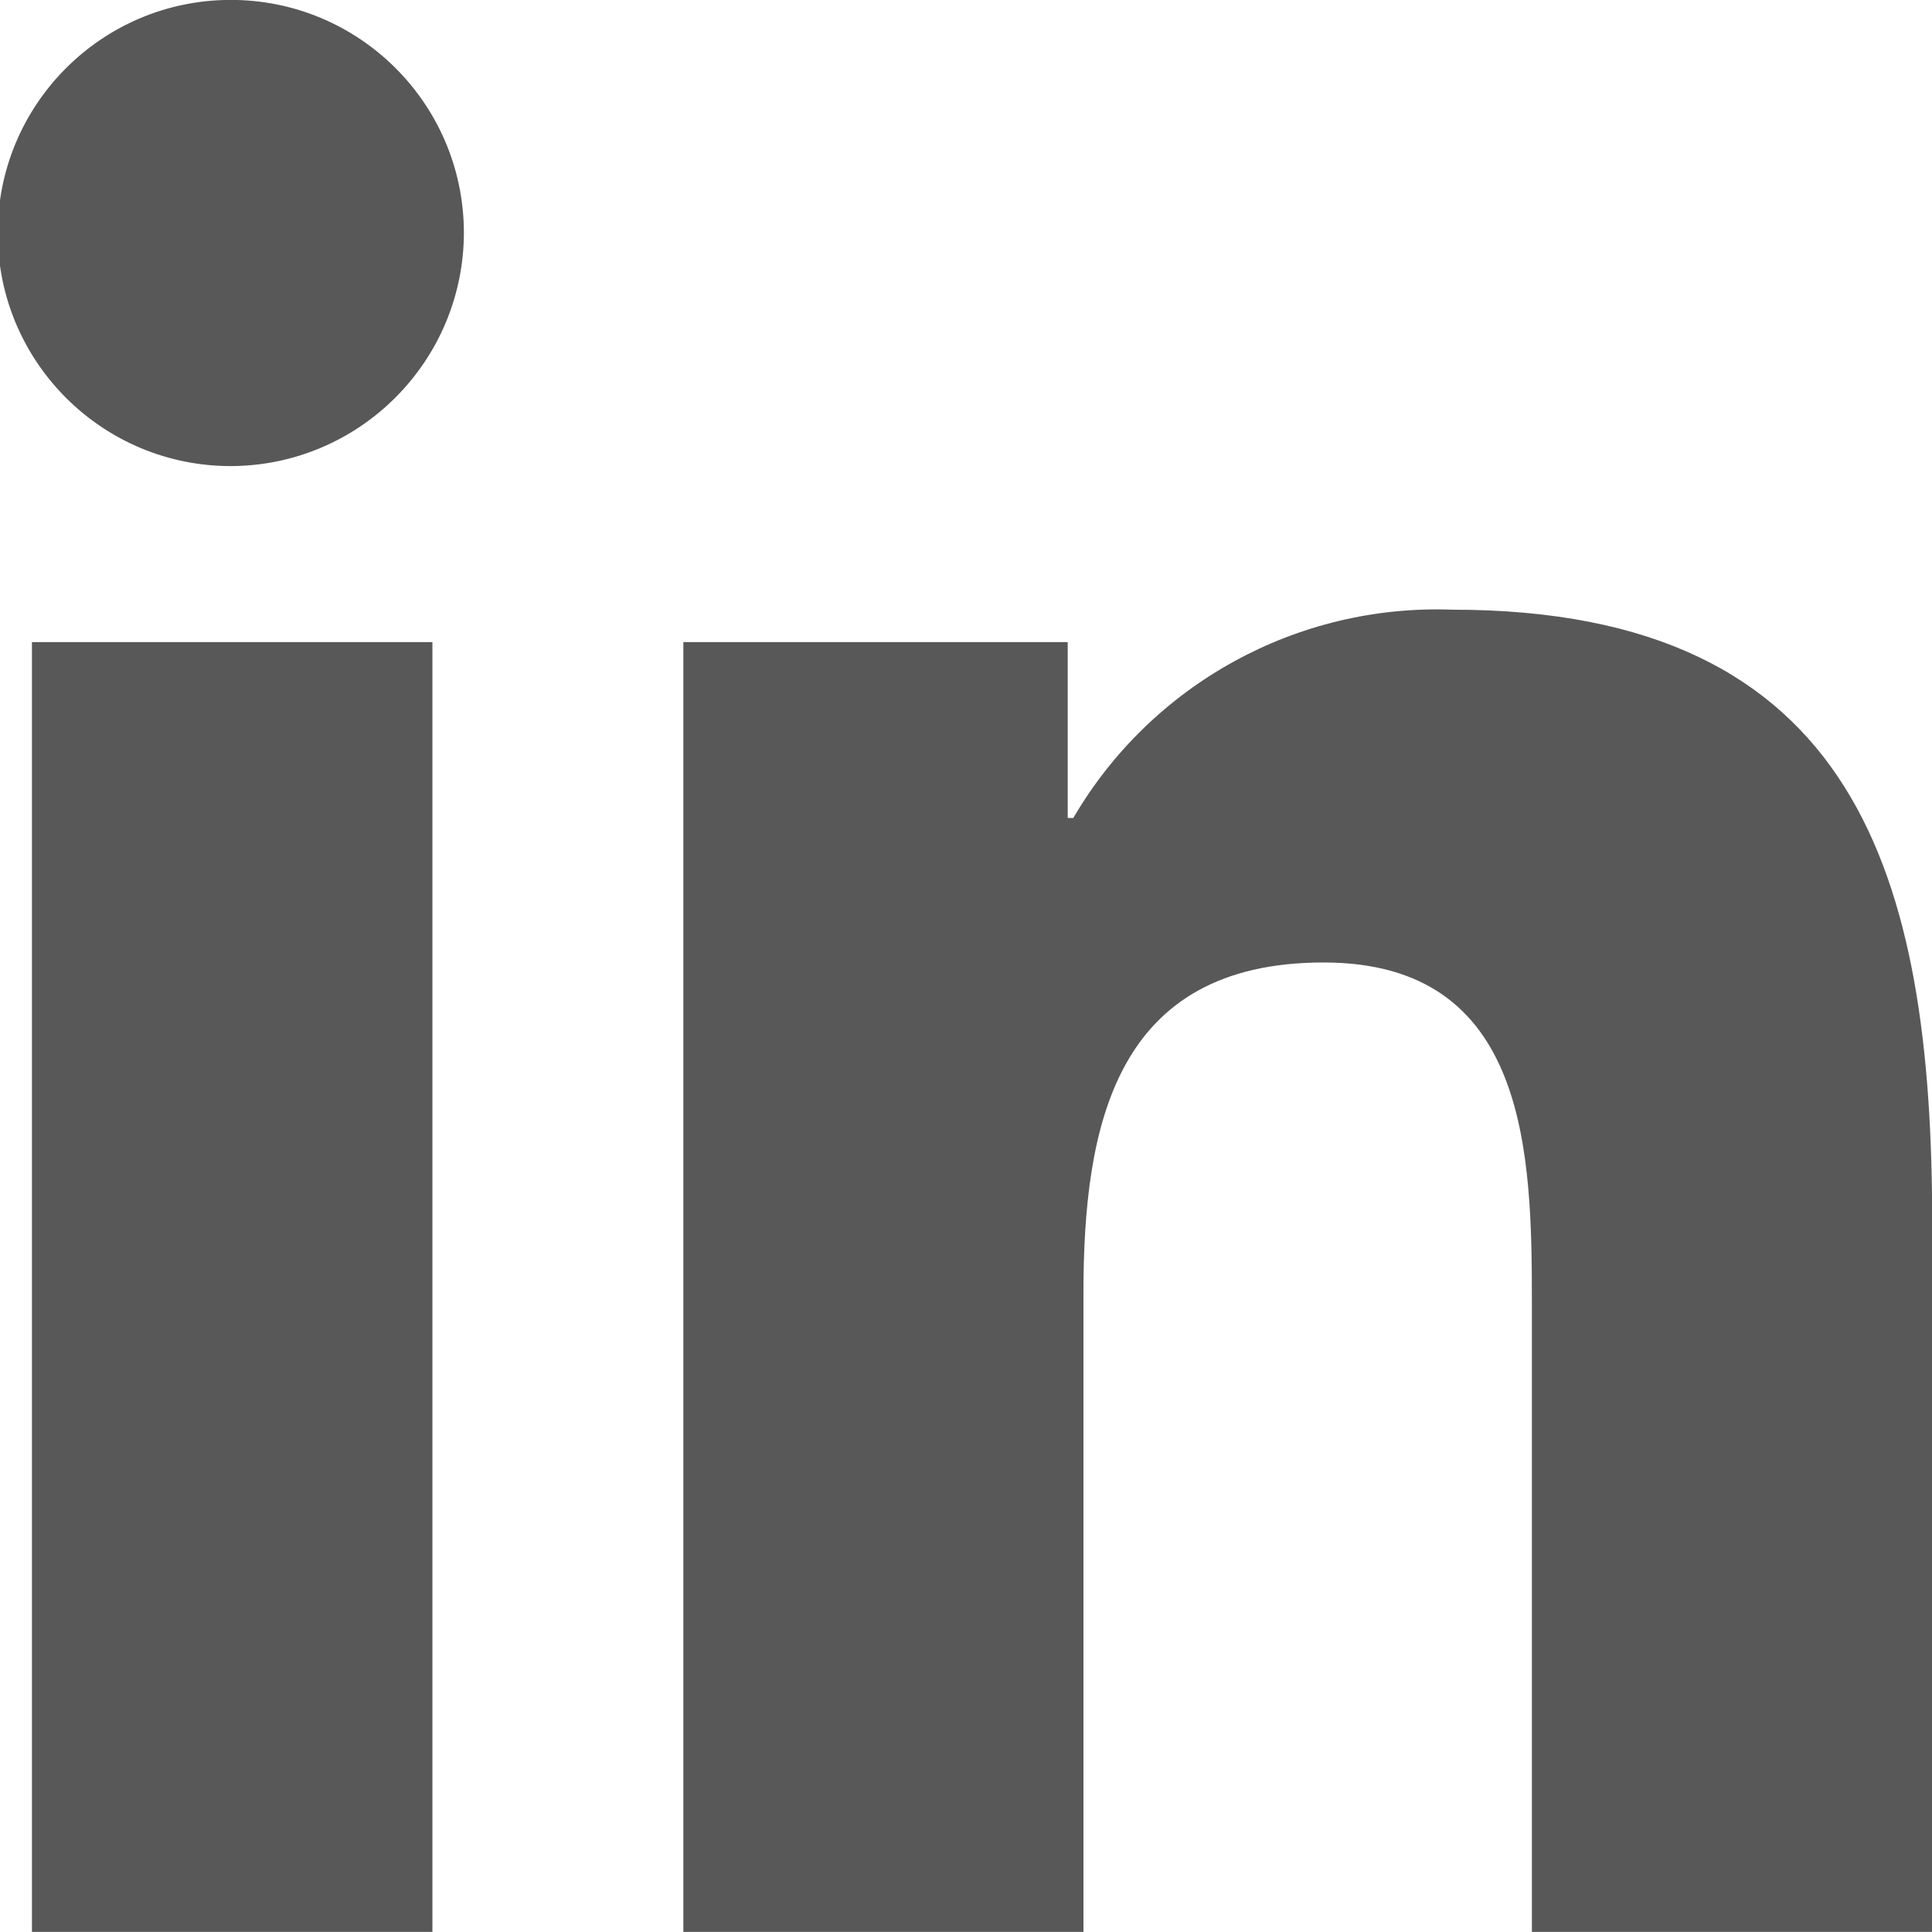
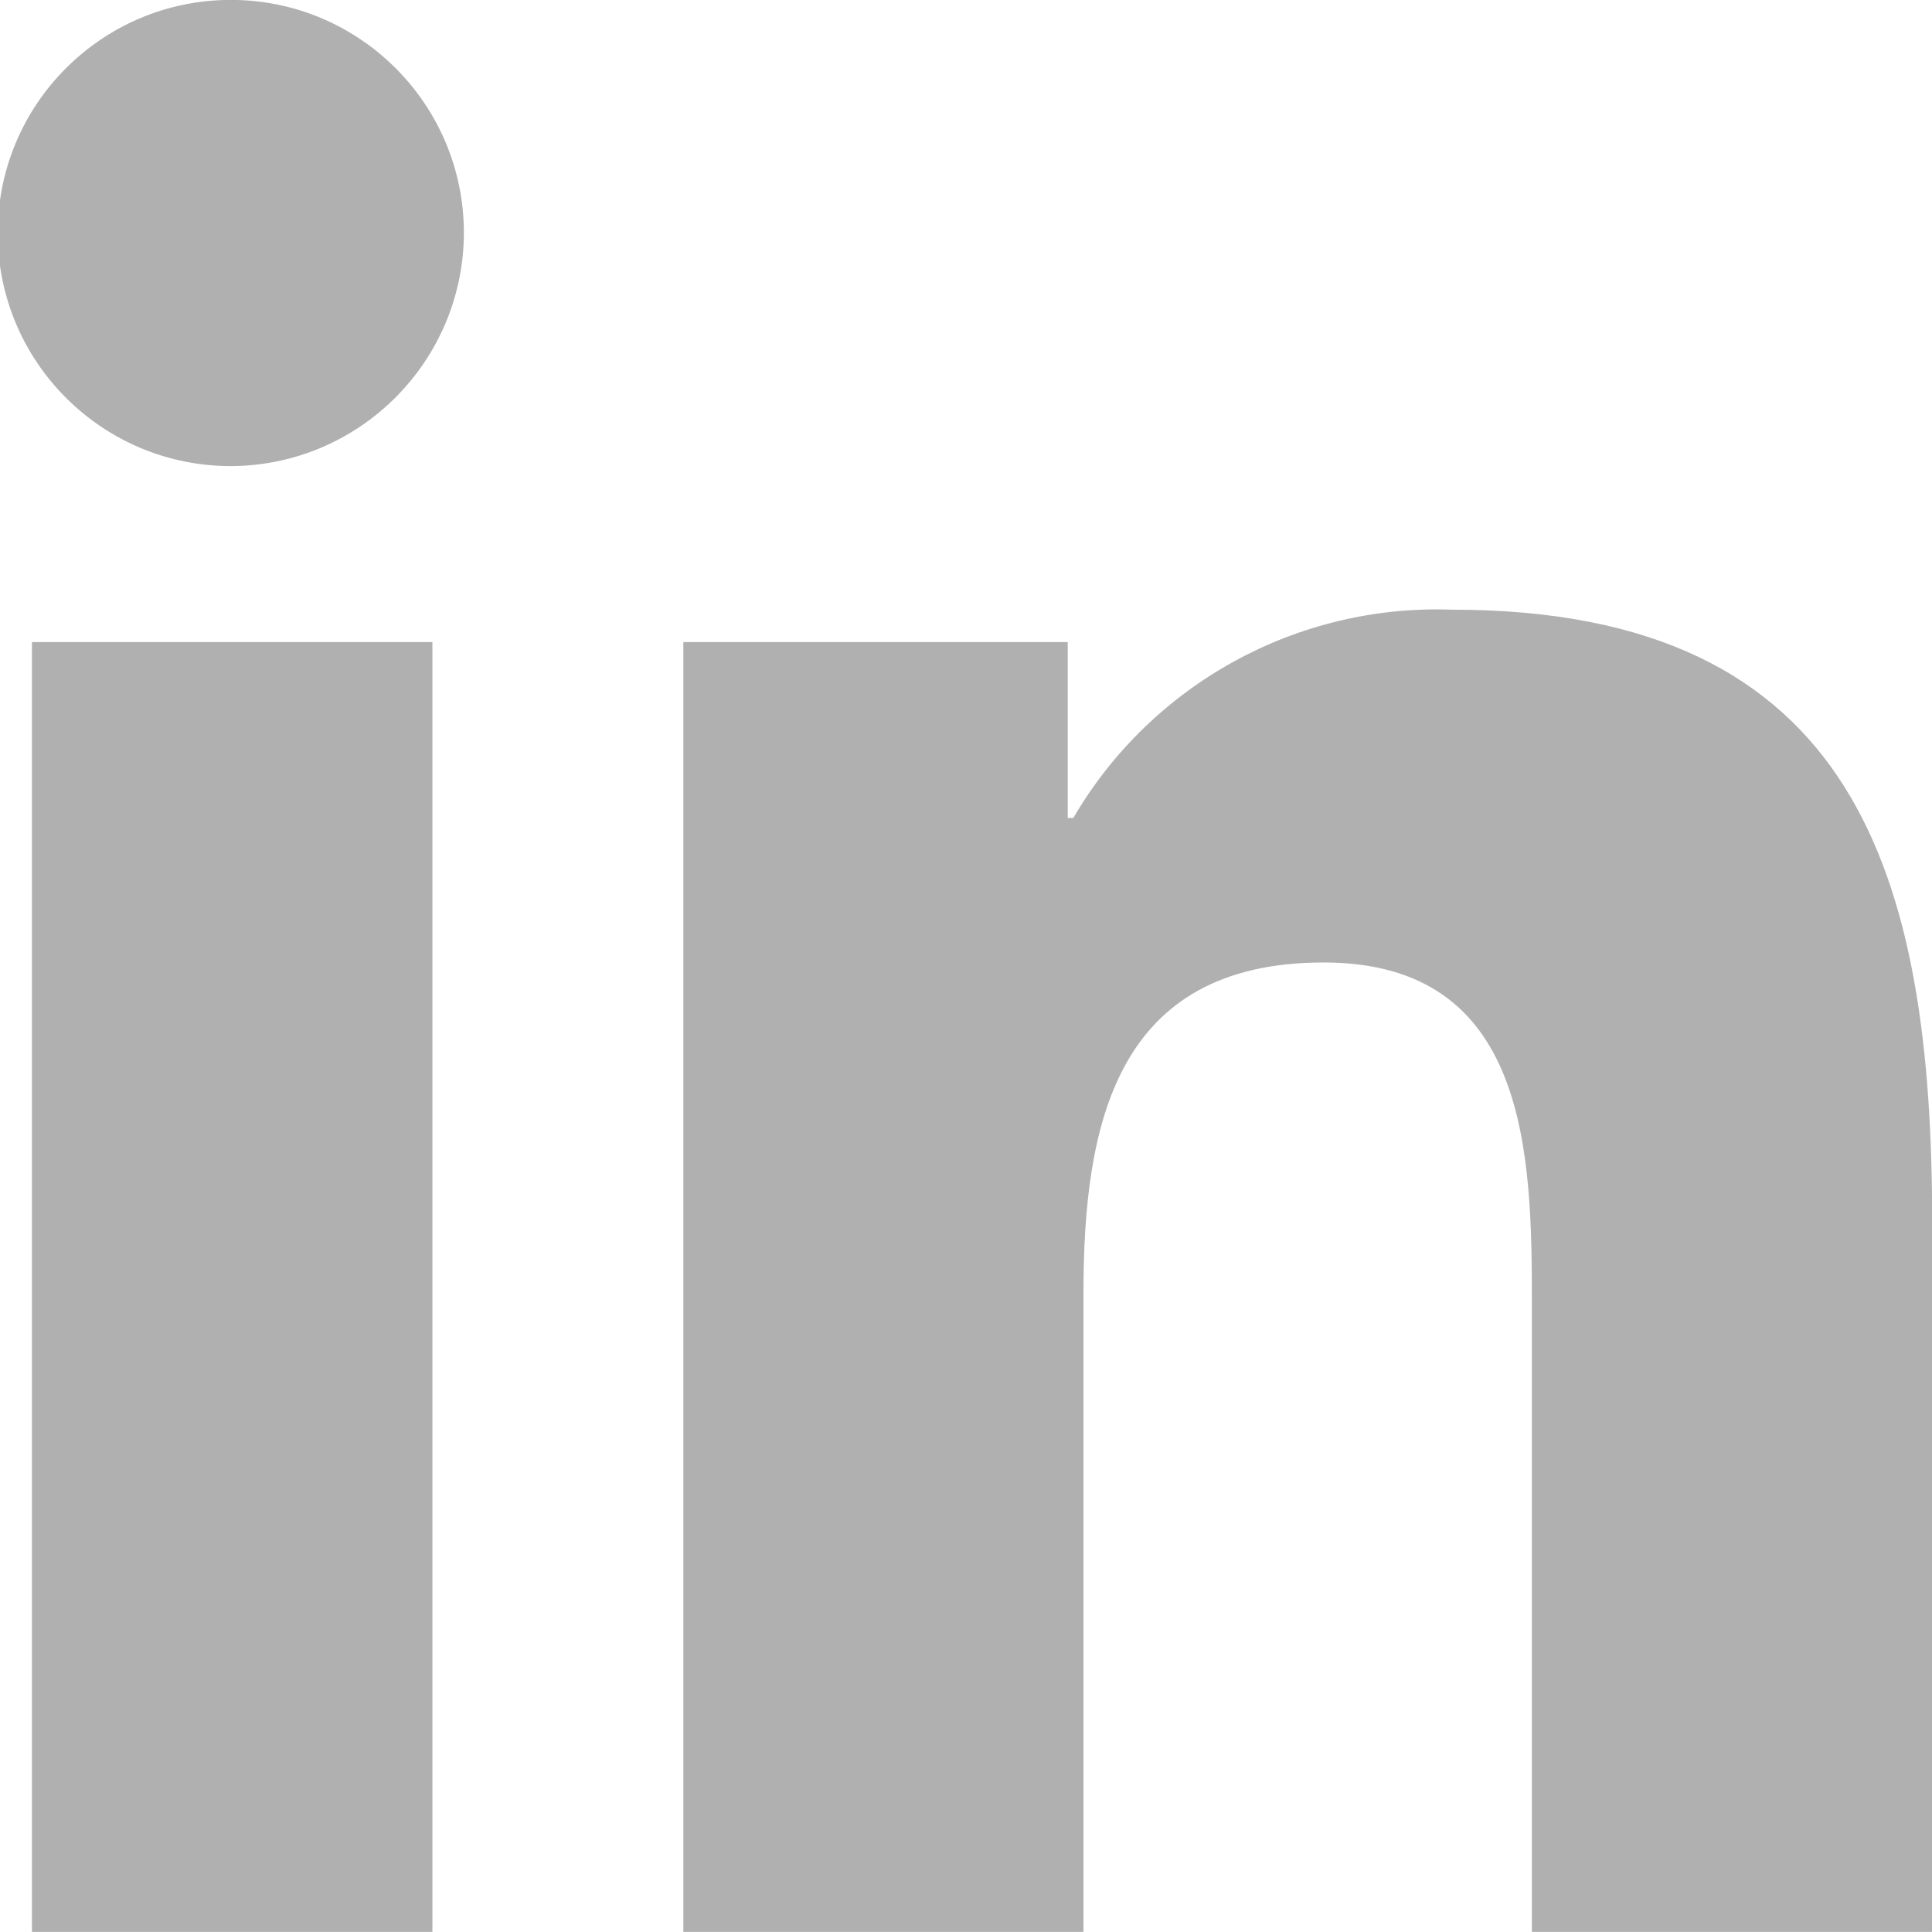
<svg xmlns="http://www.w3.org/2000/svg" id="Icon_awesome-linkedin-in" data-name="Icon awesome-linkedin-in" width="21.111" height="21.11" viewBox="0 0 21.111 21.11">
-   <path id="Icon_awesome-linkedin-in-2" data-name="Icon awesome-linkedin-in" d="M4.725,21.111H.349V7.017H4.725ZM2.535,5.094A2.547,2.547,0,1,1,5.069,2.535,2.556,2.556,0,0,1,2.535,5.094ZM21.106,21.111H16.739V14.25c0-1.635-.033-3.732-2.276-3.732-2.276,0-2.624,1.777-2.624,3.614v6.979H7.467V7.017h4.2V8.939h.061a4.6,4.6,0,0,1,4.141-2.276c4.429,0,5.244,2.917,5.244,6.705v7.742Z" transform="translate(0 -0.001)" fill="#585858" />
+   <path id="Icon_awesome-linkedin-in-2" data-name="Icon awesome-linkedin-in" d="M4.725,21.111H.349V7.017H4.725ZM2.535,5.094A2.547,2.547,0,1,1,5.069,2.535,2.556,2.556,0,0,1,2.535,5.094ZM21.106,21.111H16.739V14.25c0-1.635-.033-3.732-2.276-3.732-2.276,0-2.624,1.777-2.624,3.614v6.979H7.467V7.017h4.2V8.939h.061a4.6,4.6,0,0,1,4.141-2.276c4.429,0,5.244,2.917,5.244,6.705v7.742Z" transform="translate(0 -0.001)" fill="#b0b0b0" />
</svg>
